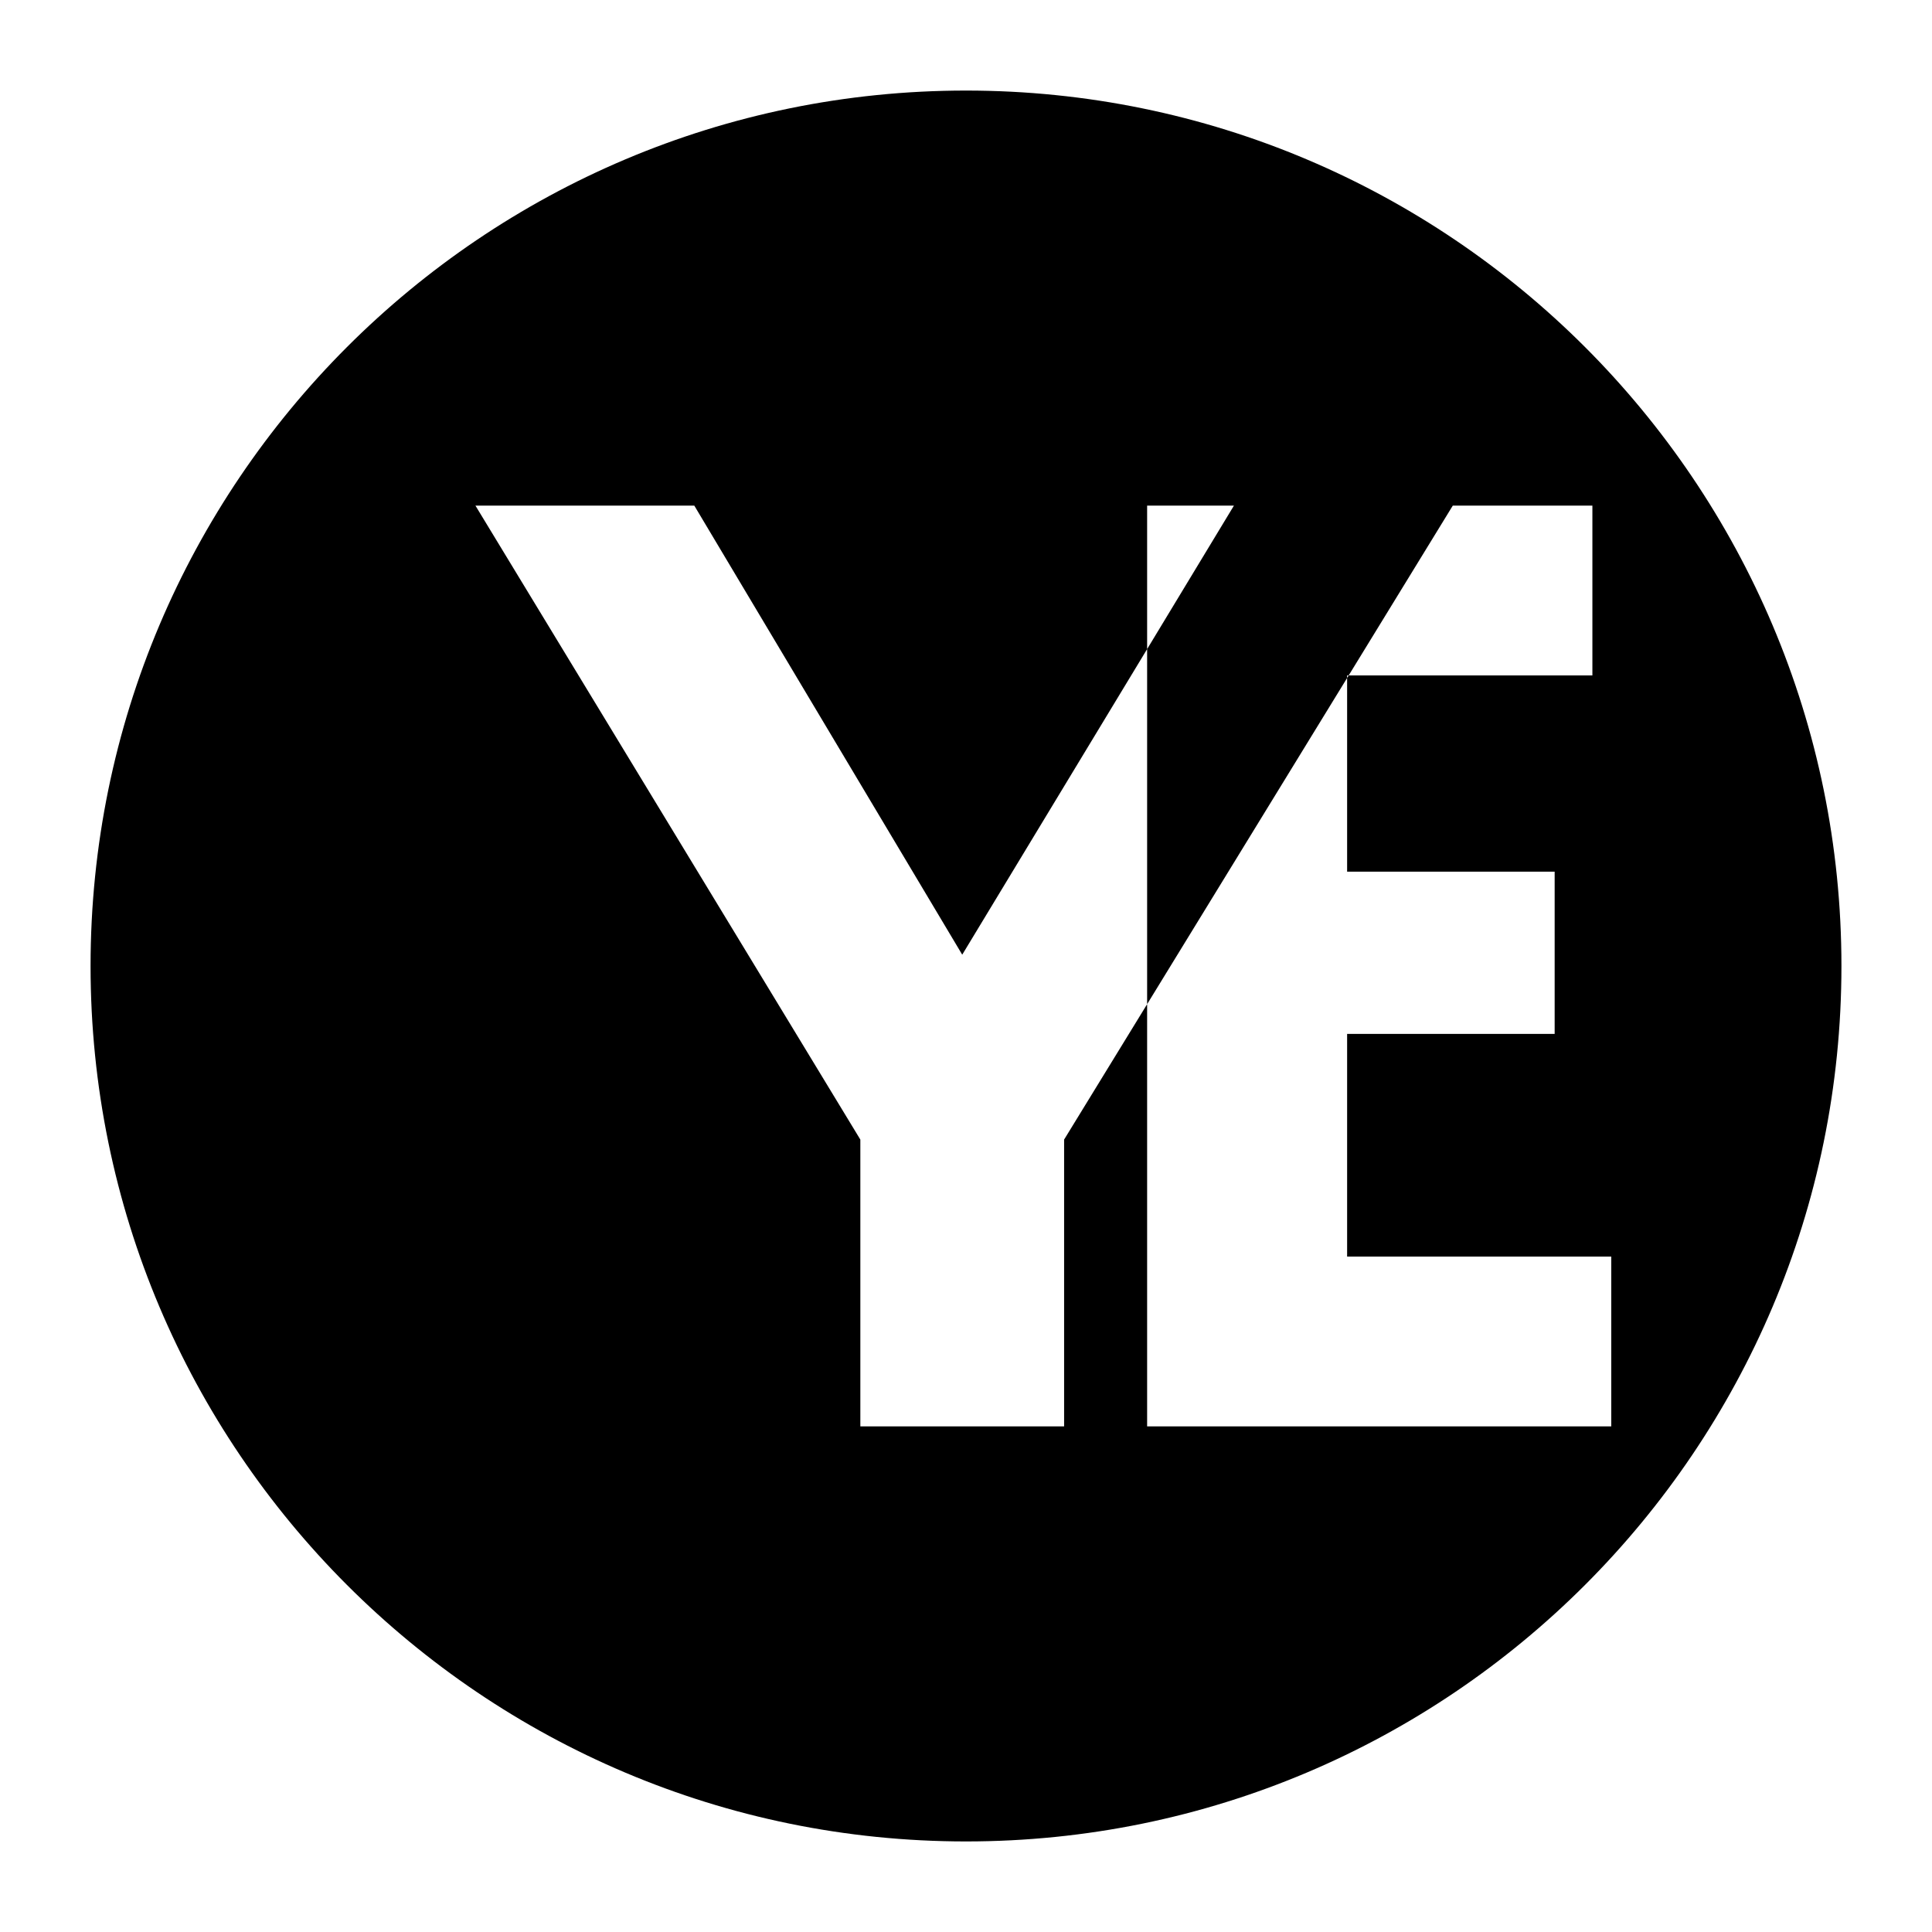
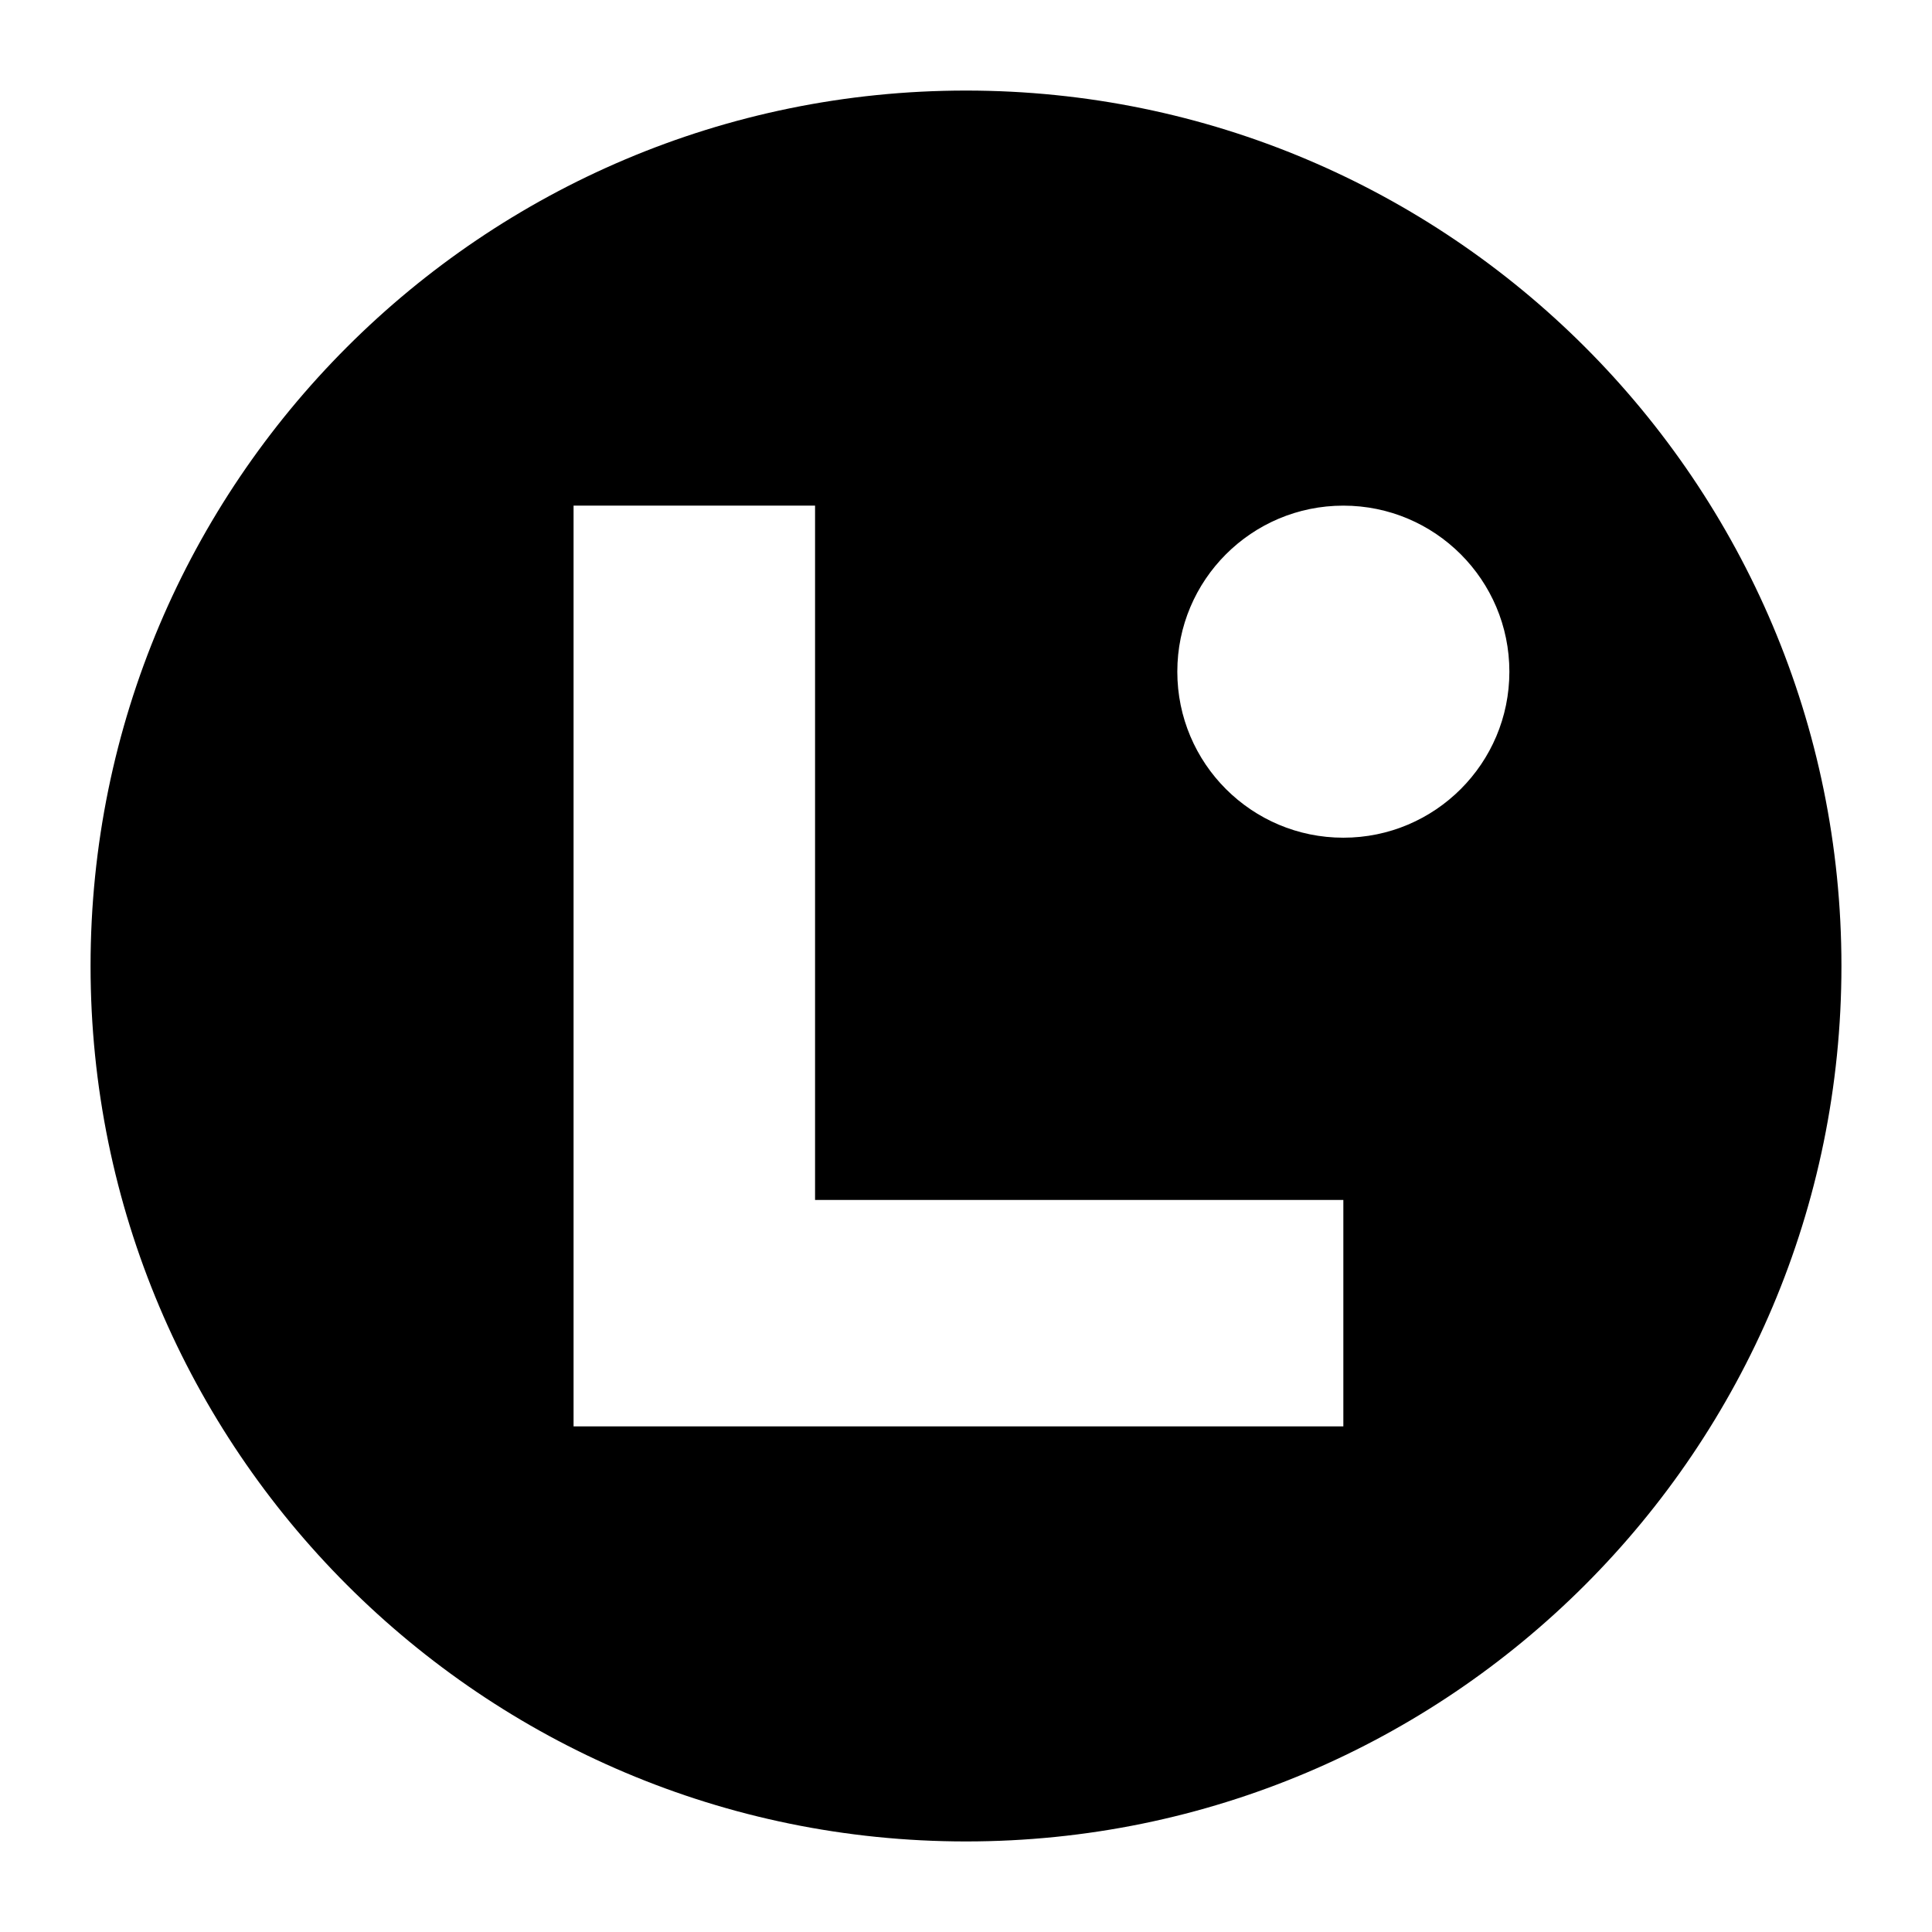
<svg xmlns="http://www.w3.org/2000/svg" viewBox="0 0 512 512">
-   <path d="M256 24c128.1 0 232 103.9 232 232S384.1 488 256 488 24 384.1 24 256 127.9 24 256 24Zm-130 110 102 168v76h54v-76l103-168h-58l-72 119-71-119h-58Zm178 0v244h123v-45h-70v-59h55v-43h-55v-52h65v-45H304Z" />
+   <path d="M256 24c128.1 0 232 103.9 232 232S384.1 488 256 488 24 384.1 24 256 127.9 24 256 24Zm-104 110v244h204v-60H216V134h-64Zm204 0a44 44 0 1 0 0 88 44 44 0 0 0 0-88Z" />
</svg>
